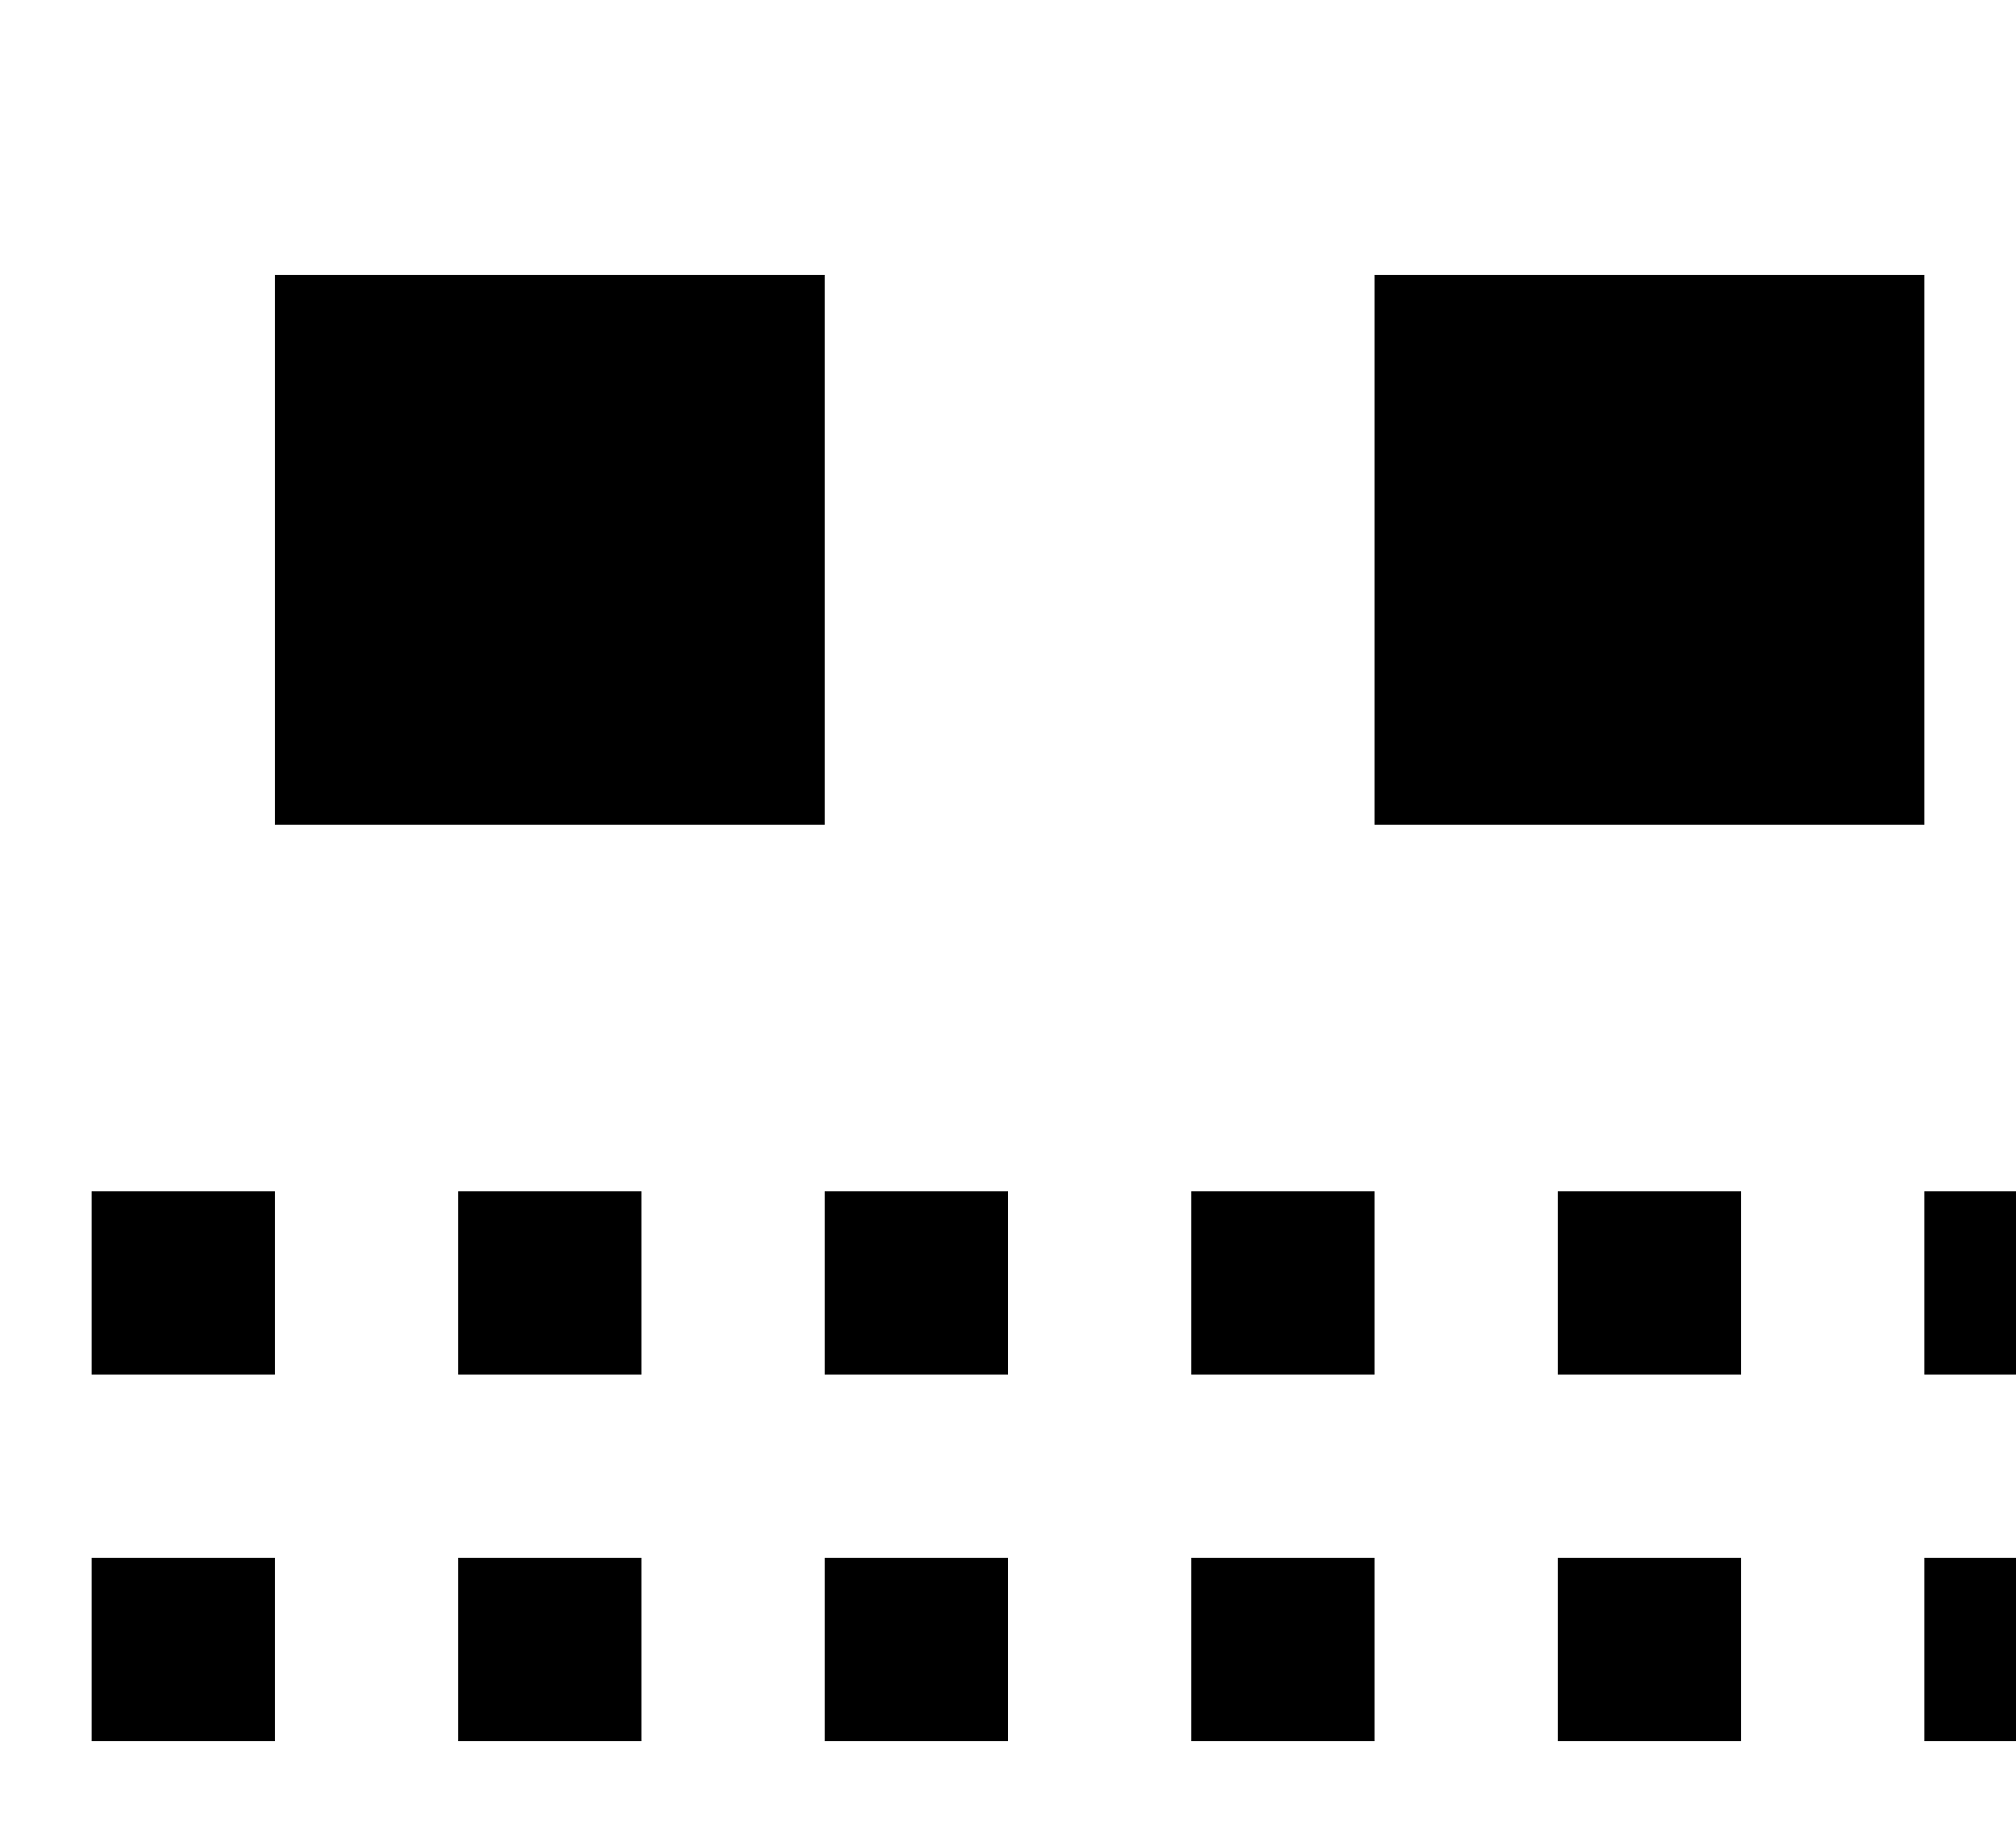
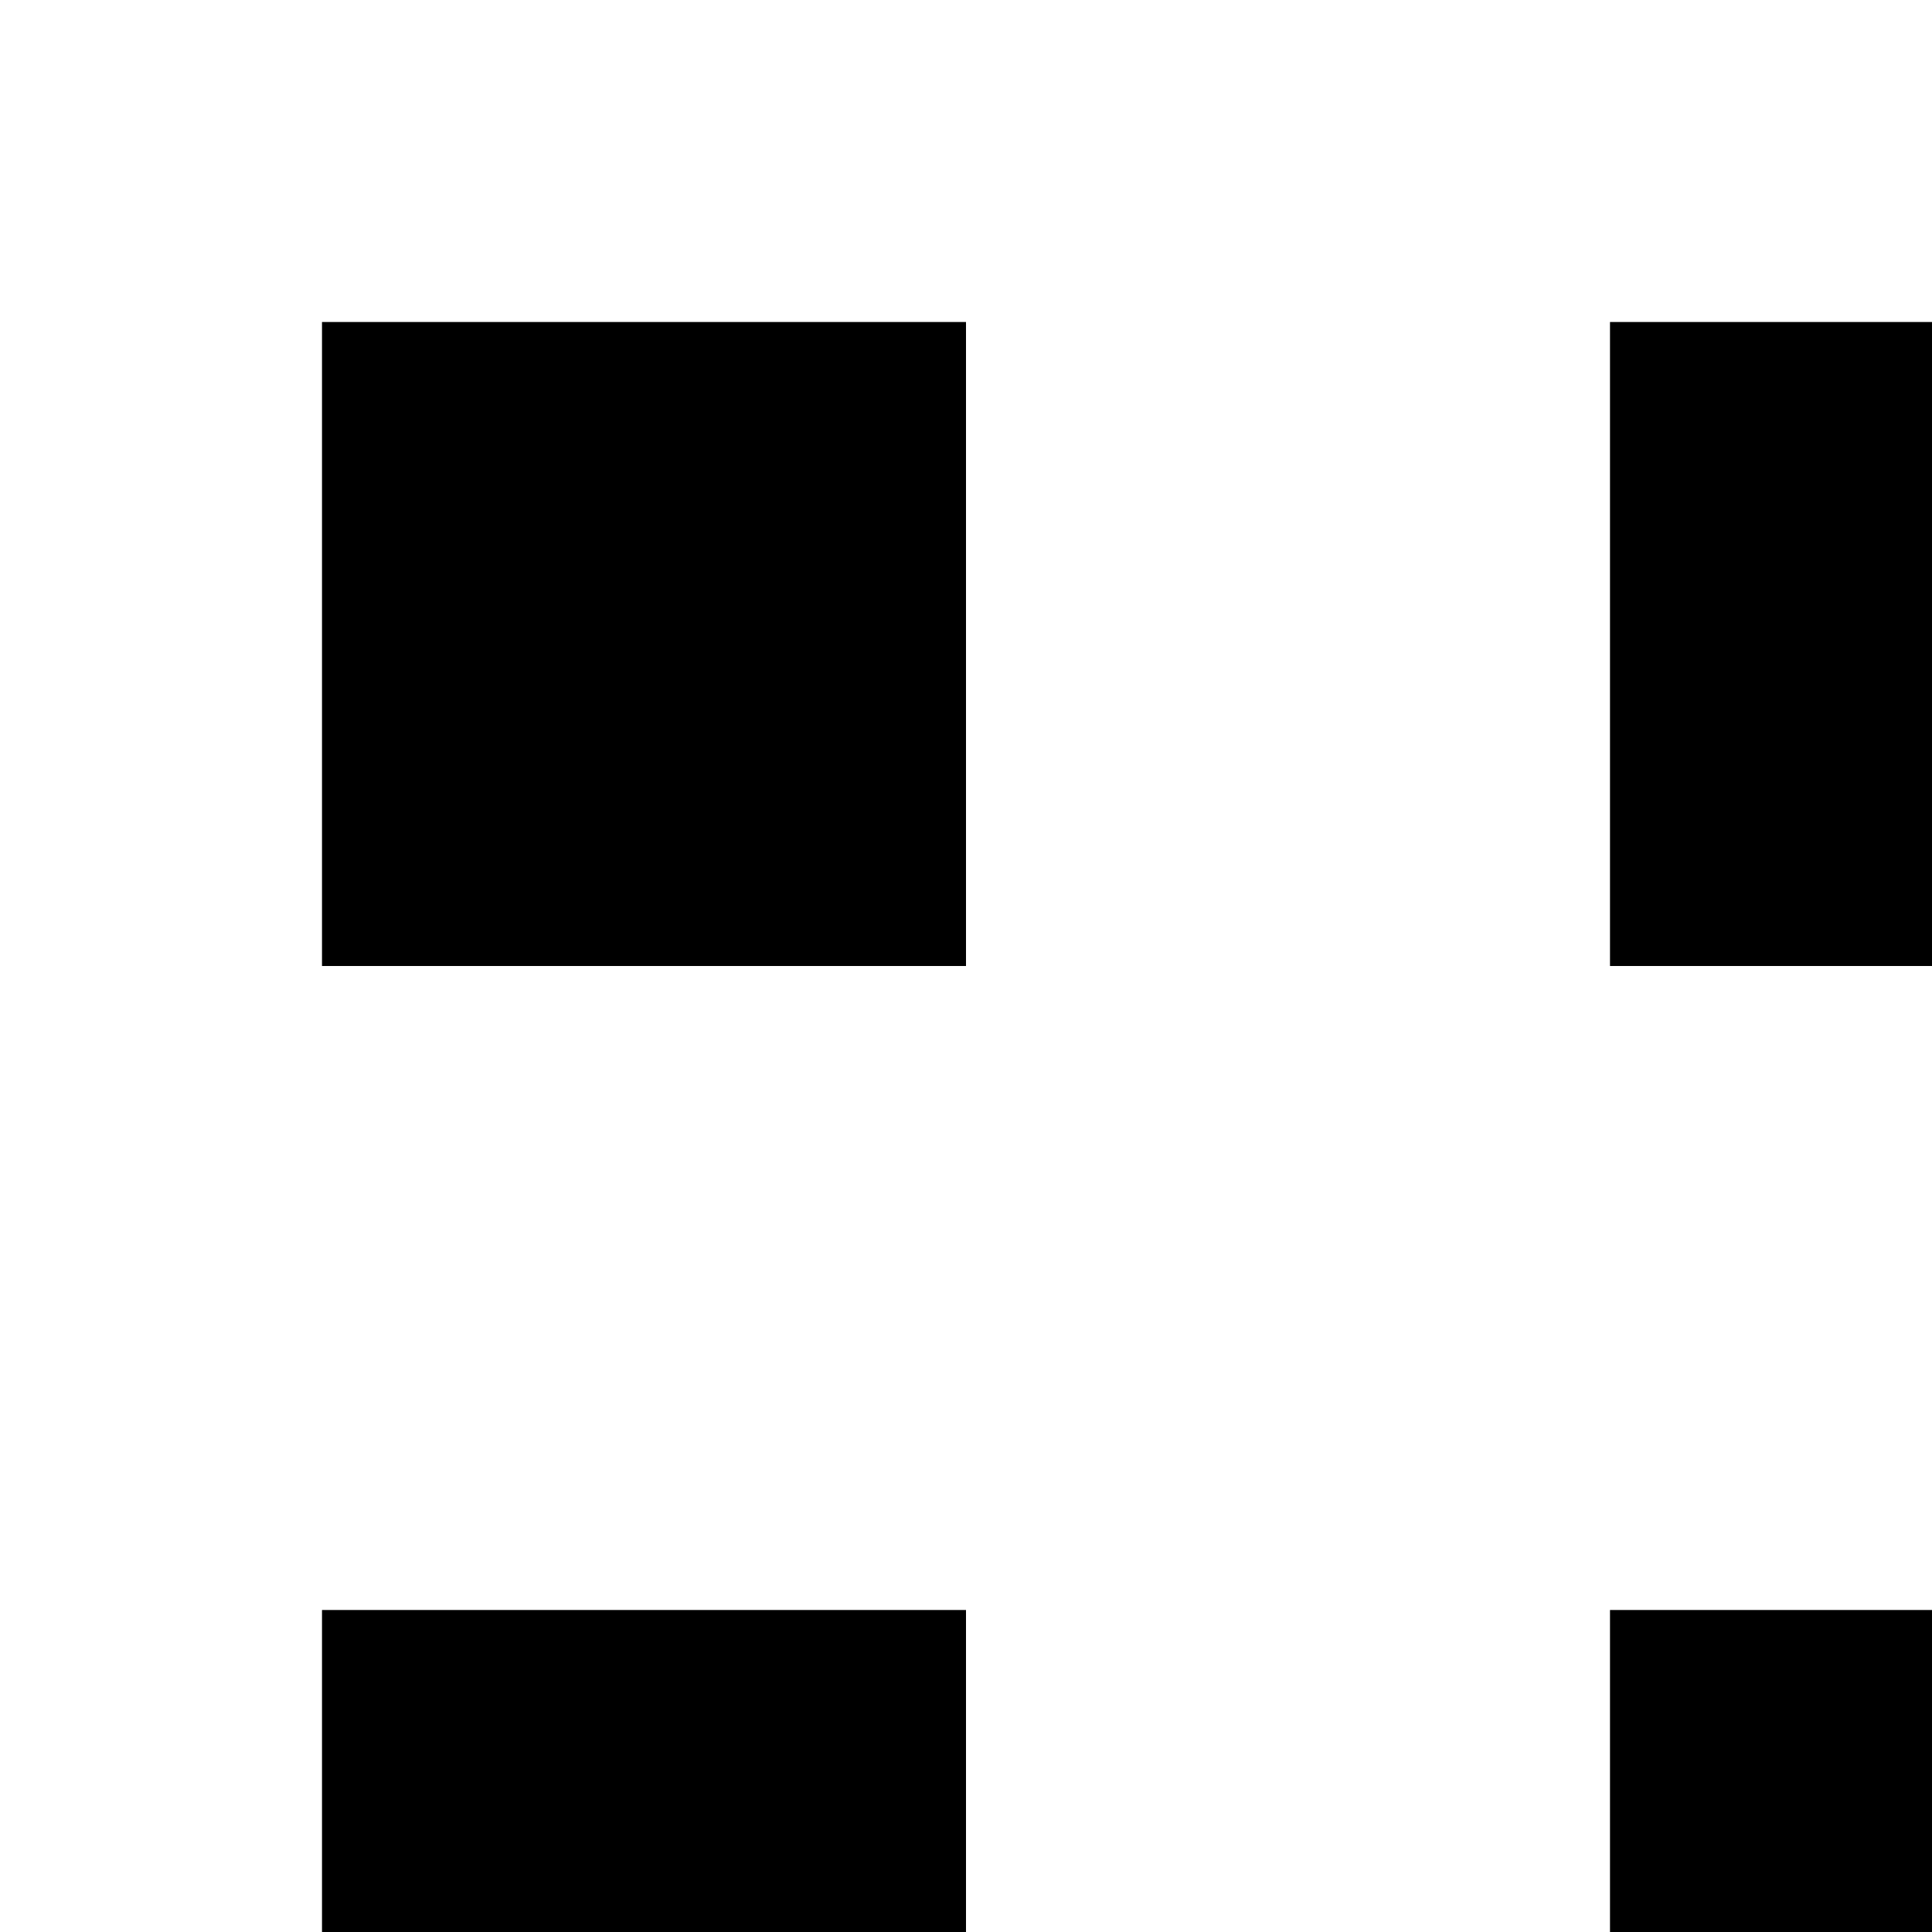
<svg xmlns="http://www.w3.org/2000/svg">
  <rect x="15" y="15" width="30" height="30" fill="black" />
  <rect x="75" y="15" width="30" height="30" fill="black" />
-   <rect x="5" y="65" width="10" height="10" fill="black" />
-   <rect x="25" y="65" width="10" height="10" fill="black" />
-   <rect x="45" y="65" width="10" height="10" fill="black" />
-   <rect x="65" y="65" width="10" height="10" fill="black" />
-   <rect x="85" y="65" width="10" height="10" fill="black" />
-   <rect x="105" y="65" width="10" height="10" fill="black" />
-   <rect x="5" y="85" width="10" height="10" fill="black" />
-   <rect x="25" y="85" width="10" height="10" fill="black" />
-   <rect x="45" y="85" width="10" height="10" fill="black" />
-   <rect x="65" y="85" width="10" height="10" fill="black" />
-   <rect x="85" y="85" width="10" height="10" fill="black" />
-   <rect x="105" y="85" width="10" height="10" fill="black" />
-   <rect x="5" y="105" width="10" height="10" fill="black" />
-   <rect x="25" y="105" width="10" height="10" fill="black" />
-   <rect x="45" y="105" width="10" height="10" fill="black" />
-   <rect x="65" y="105" width="10" height="10" fill="black" />
-   <rect x="85" y="105" width="10" height="10" fill="black" />
-   <rect x="105" y="105" width="10" height="10" fill="black" />
+   <rect x="15" y="75" width="30" height="30" fill="black" />
+   <rect x="75" y="75" width="30" height="30" fill="black" />
</svg>
